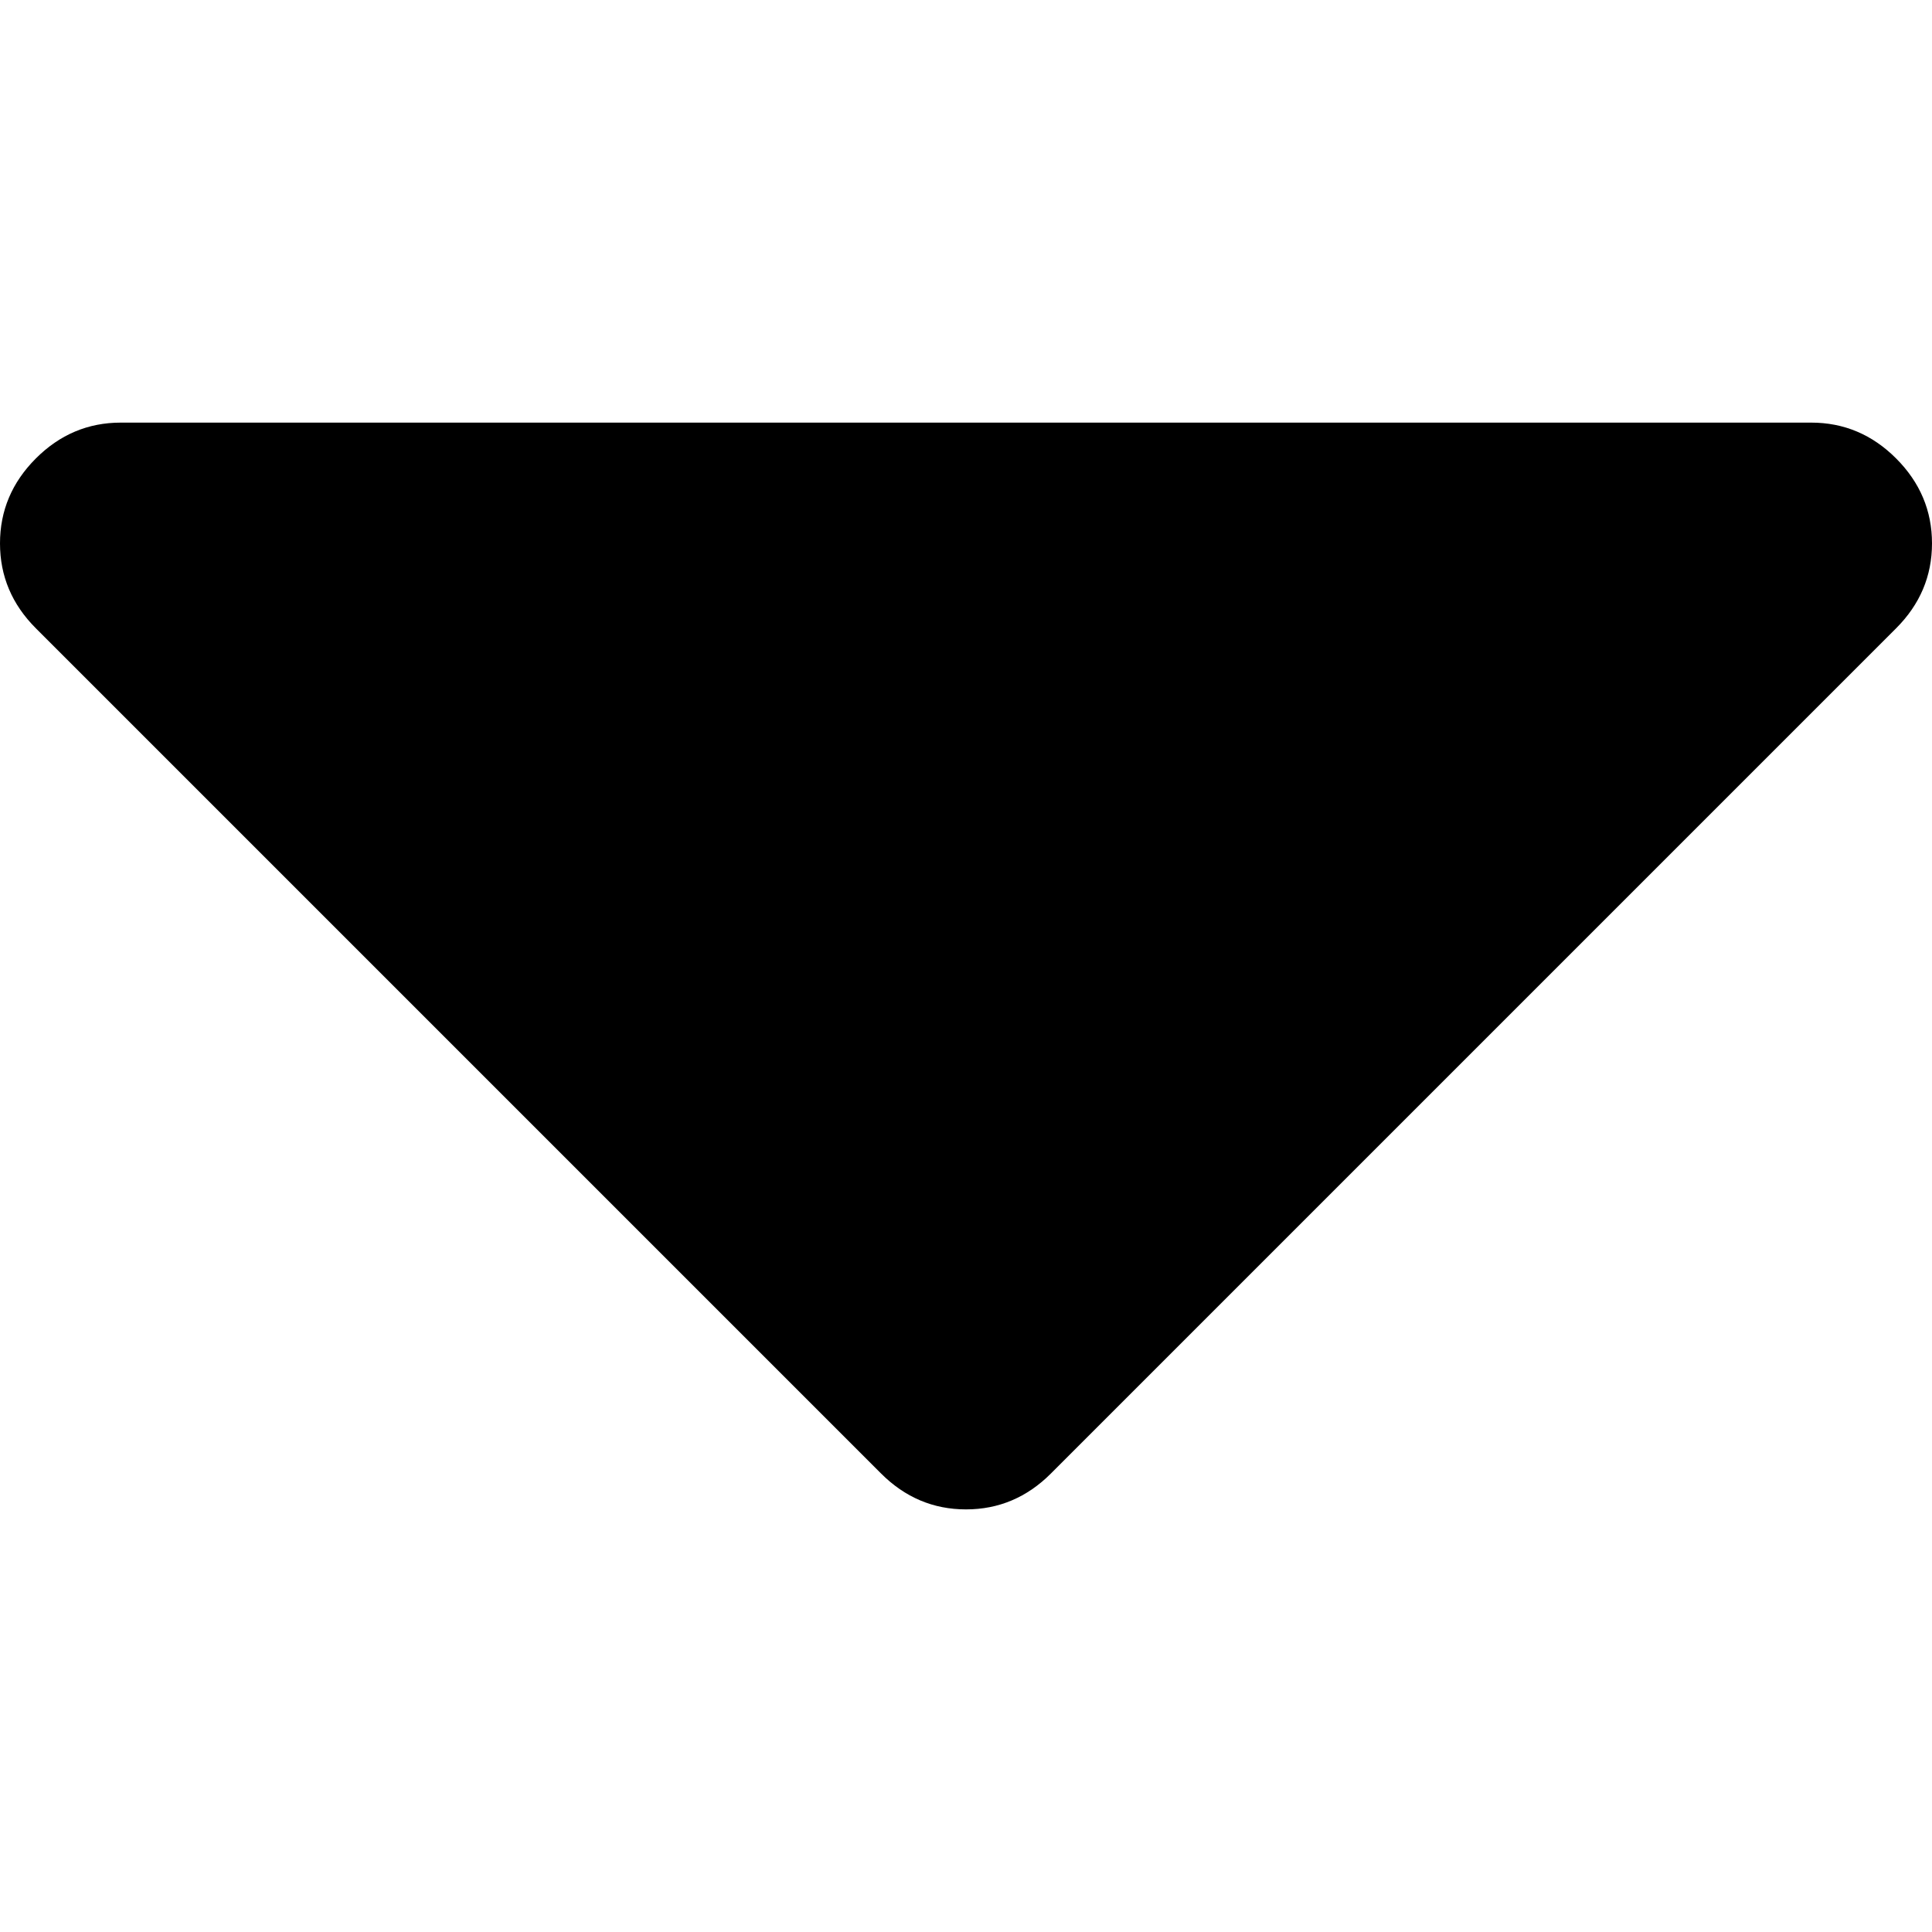
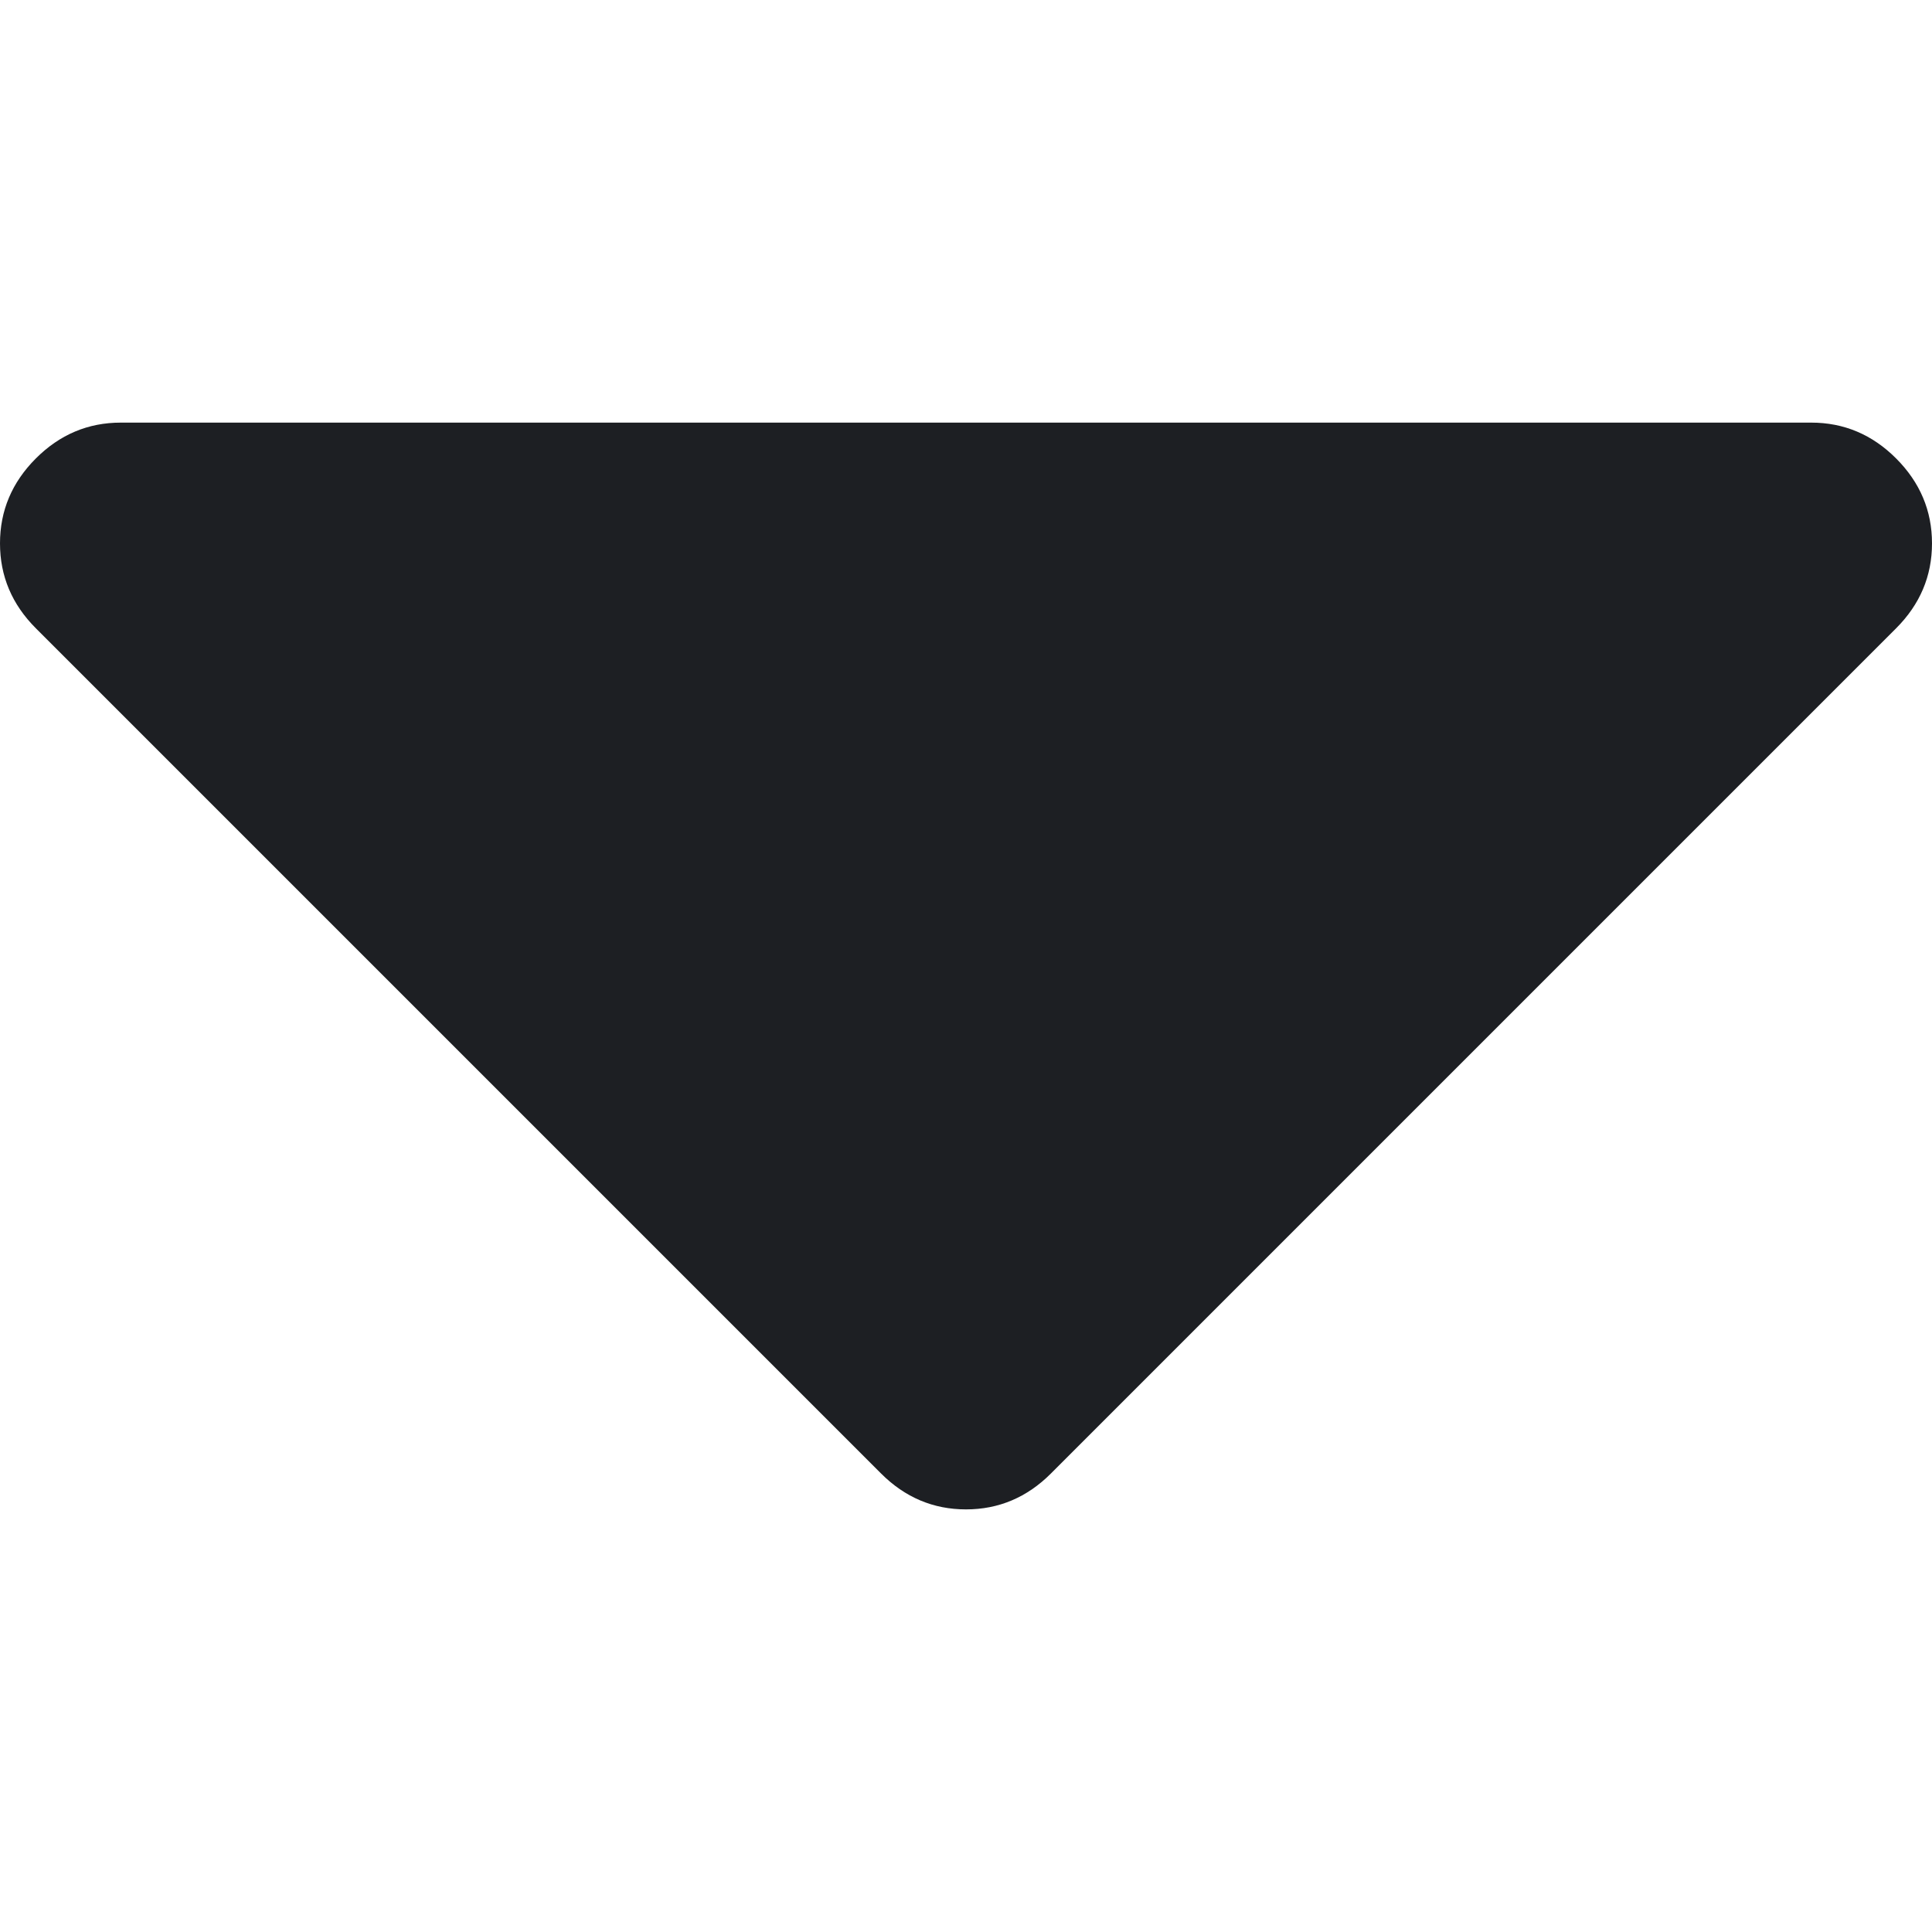
<svg xmlns="http://www.w3.org/2000/svg" version="1.1" id="Capa_1" x="0px" y="0px" width="292.362px" height="292.362px" viewBox="0 0 292.362 292.362" style="enable-background:new 0 0 292.362 292.362;" xml:space="preserve">
-   <g>
-     <path d="M286.935,69.377c-3.614-3.617-7.898-5.424-12.848-5.424H18.274c-4.952,0-9.233,1.807-12.85,5.424   C1.807,72.998,0,77.279,0,82.228c0,4.948,1.807,9.229,5.424,12.847l127.907,127.907c3.621,3.617,7.902,5.428,12.85,5.428   s9.233-1.811,12.847-5.428L286.935,95.074c3.613-3.617,5.427-7.898,5.427-12.847C292.362,77.279,290.548,72.998,286.935,69.377z" />
+   <defs id="defs1021" />
+   <g id="g986" style="fill:#1d1f23;fill-opacity:1">
+     <path d="M286.935,69.377c-3.614-3.617-7.898-5.424-12.848-5.424H18.274c-4.952,0-9.233,1.807-12.85,5.424   C1.807,72.998,0,77.279,0,82.228c0,4.948,1.807,9.229,5.424,12.847l127.907,127.907c3.621,3.617,7.902,5.428,12.85,5.428   s9.233-1.811,12.847-5.428L286.935,95.074c3.613-3.617,5.427-7.898,5.427-12.847C292.362,77.279,290.548,72.998,286.935,69.377z" id="path984" style="fill:#1d1f23;fill-opacity:1" />
  </g>
-   <g>
+   <g id="g988">
</g>
-   <g>
+   <g id="g990">
</g>
-   <g>
+   <g id="g992">
</g>
-   <g>
+   <g id="g994">
</g>
-   <g>
+   <g id="g996">
</g>
-   <g>
+   <g id="g998">
</g>
-   <g>
+   <g id="g1000">
</g>
-   <g>
+   <g id="g1002">
</g>
-   <g>
+   <g id="g1004">
</g>
-   <g>
+   <g id="g1006">
</g>
-   <g>
+   <g id="g1008">
</g>
-   <g>
+   <g id="g1010">
</g>
-   <g>
+   <g id="g1012">
</g>
-   <g>
+   <g id="g1014">
</g>
-   <g>
+   <g id="g1016">
</g>
</svg>
